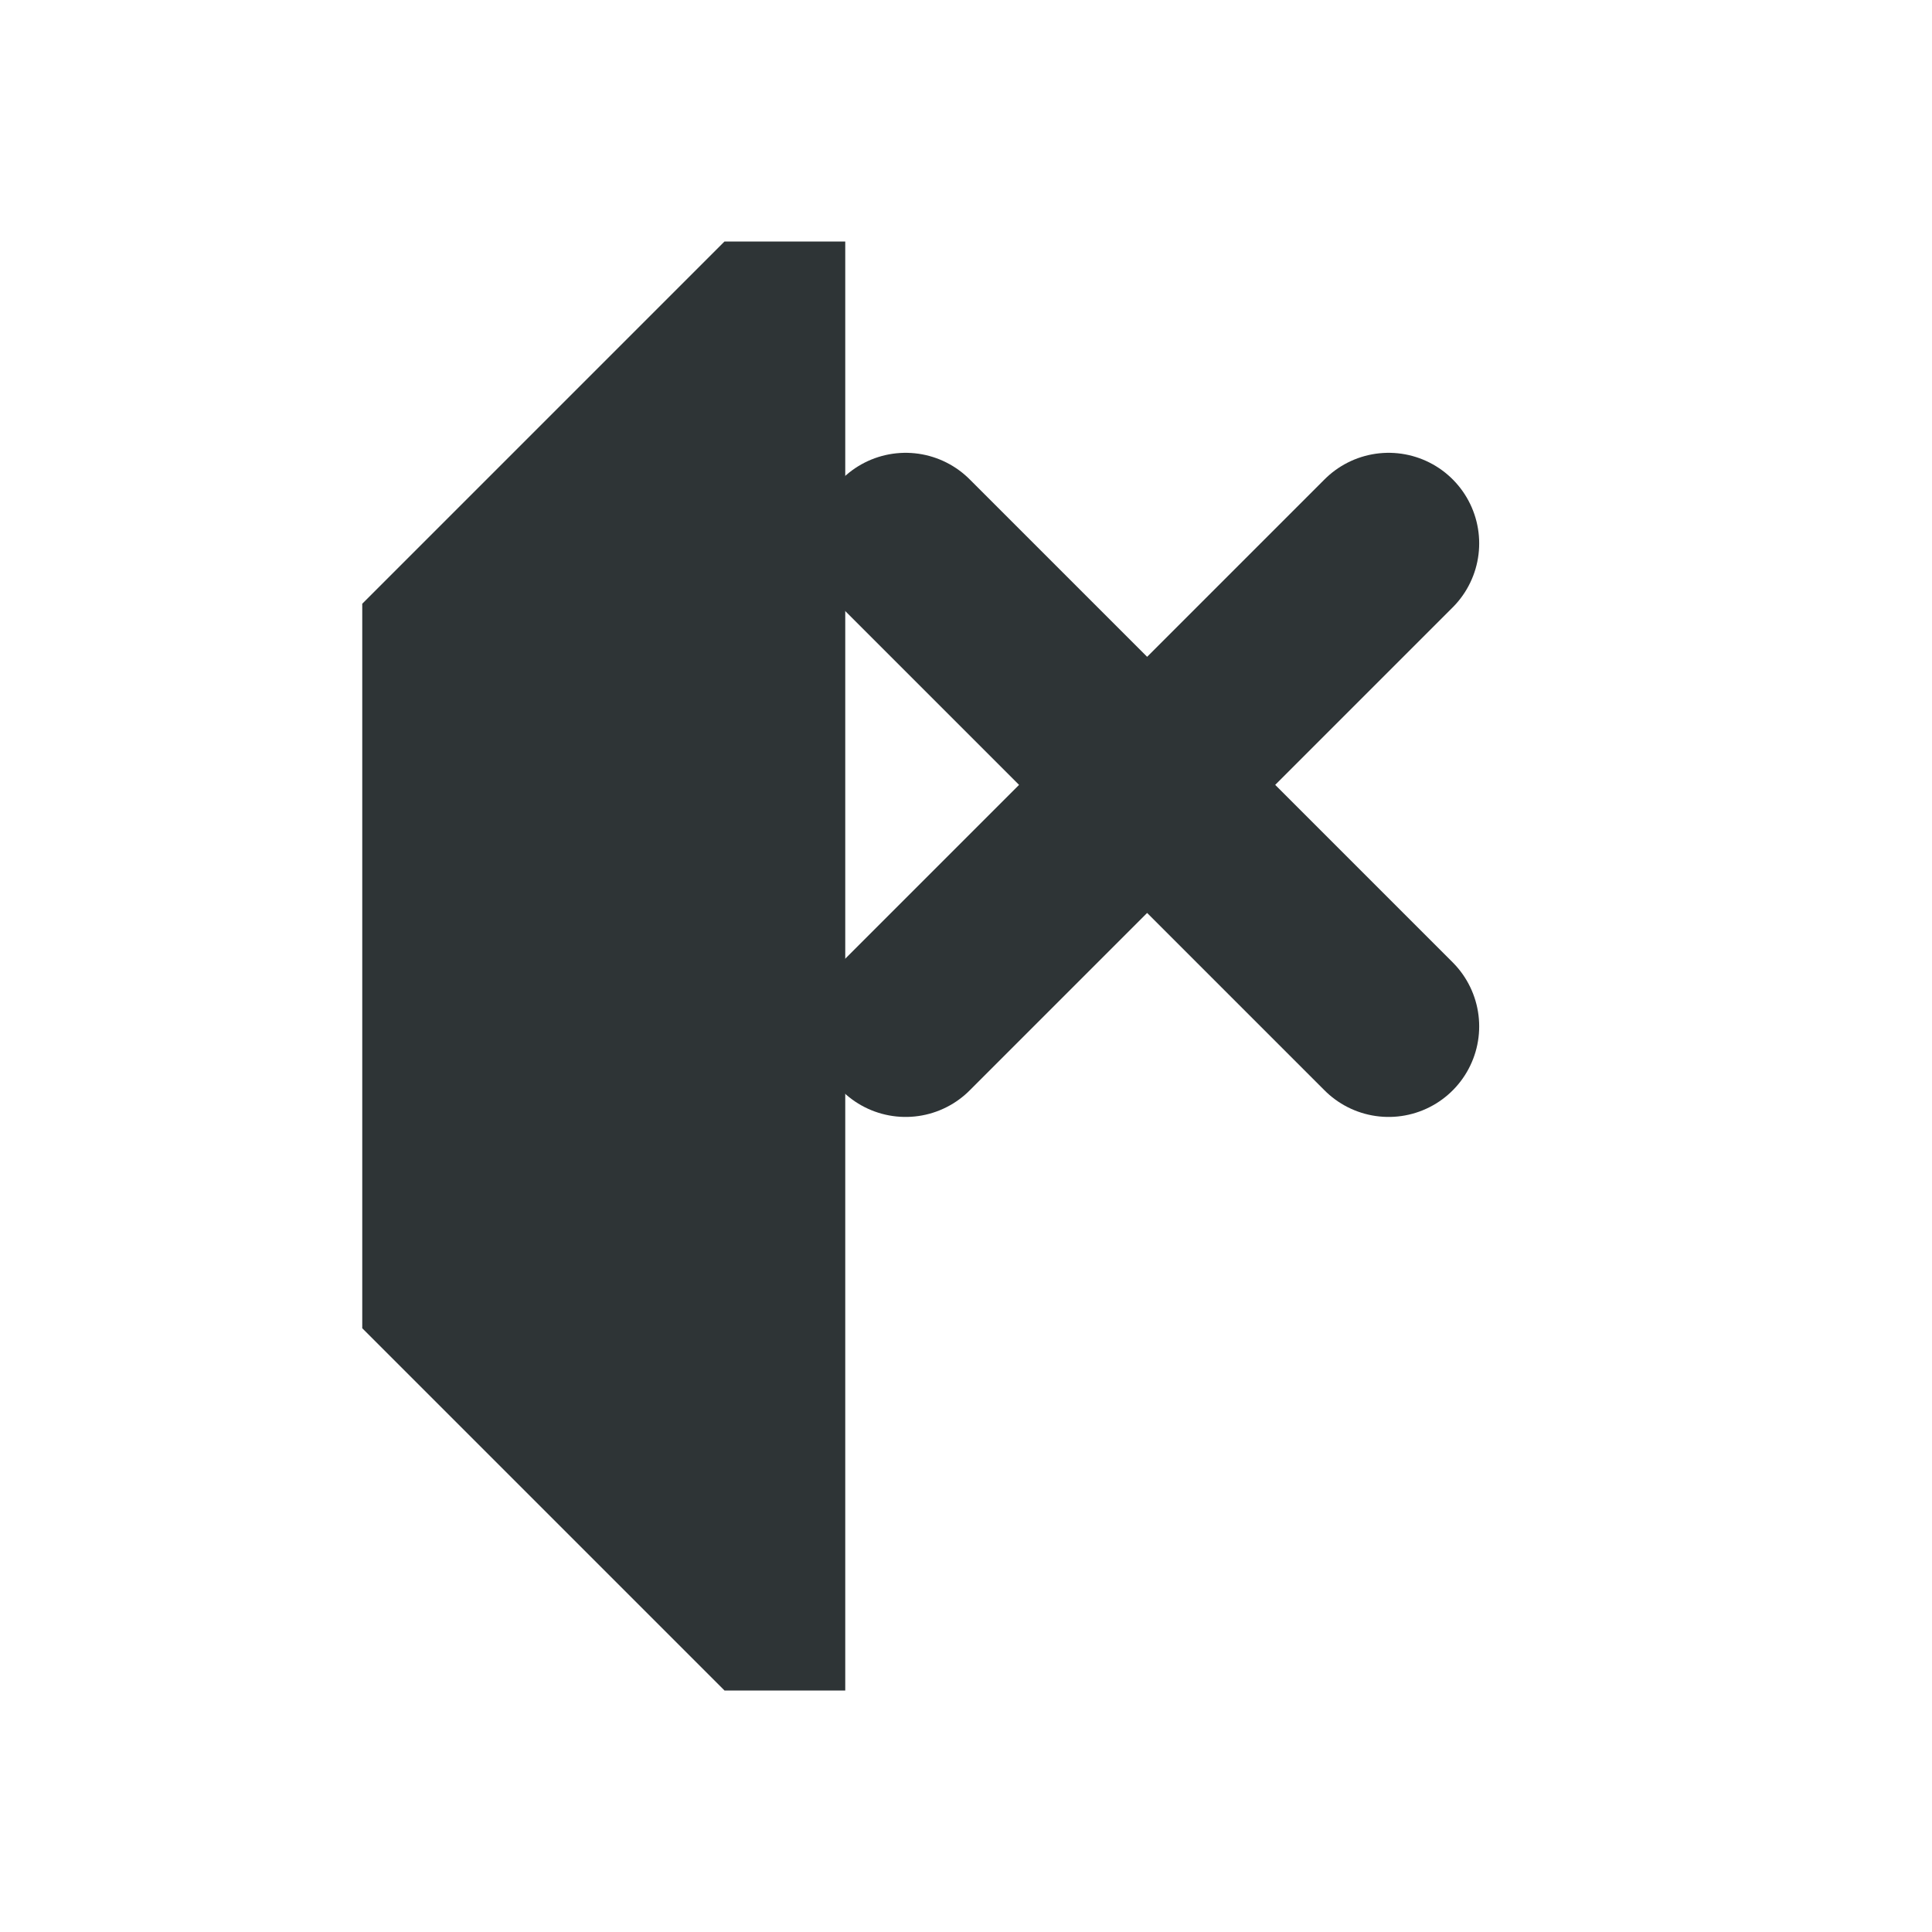
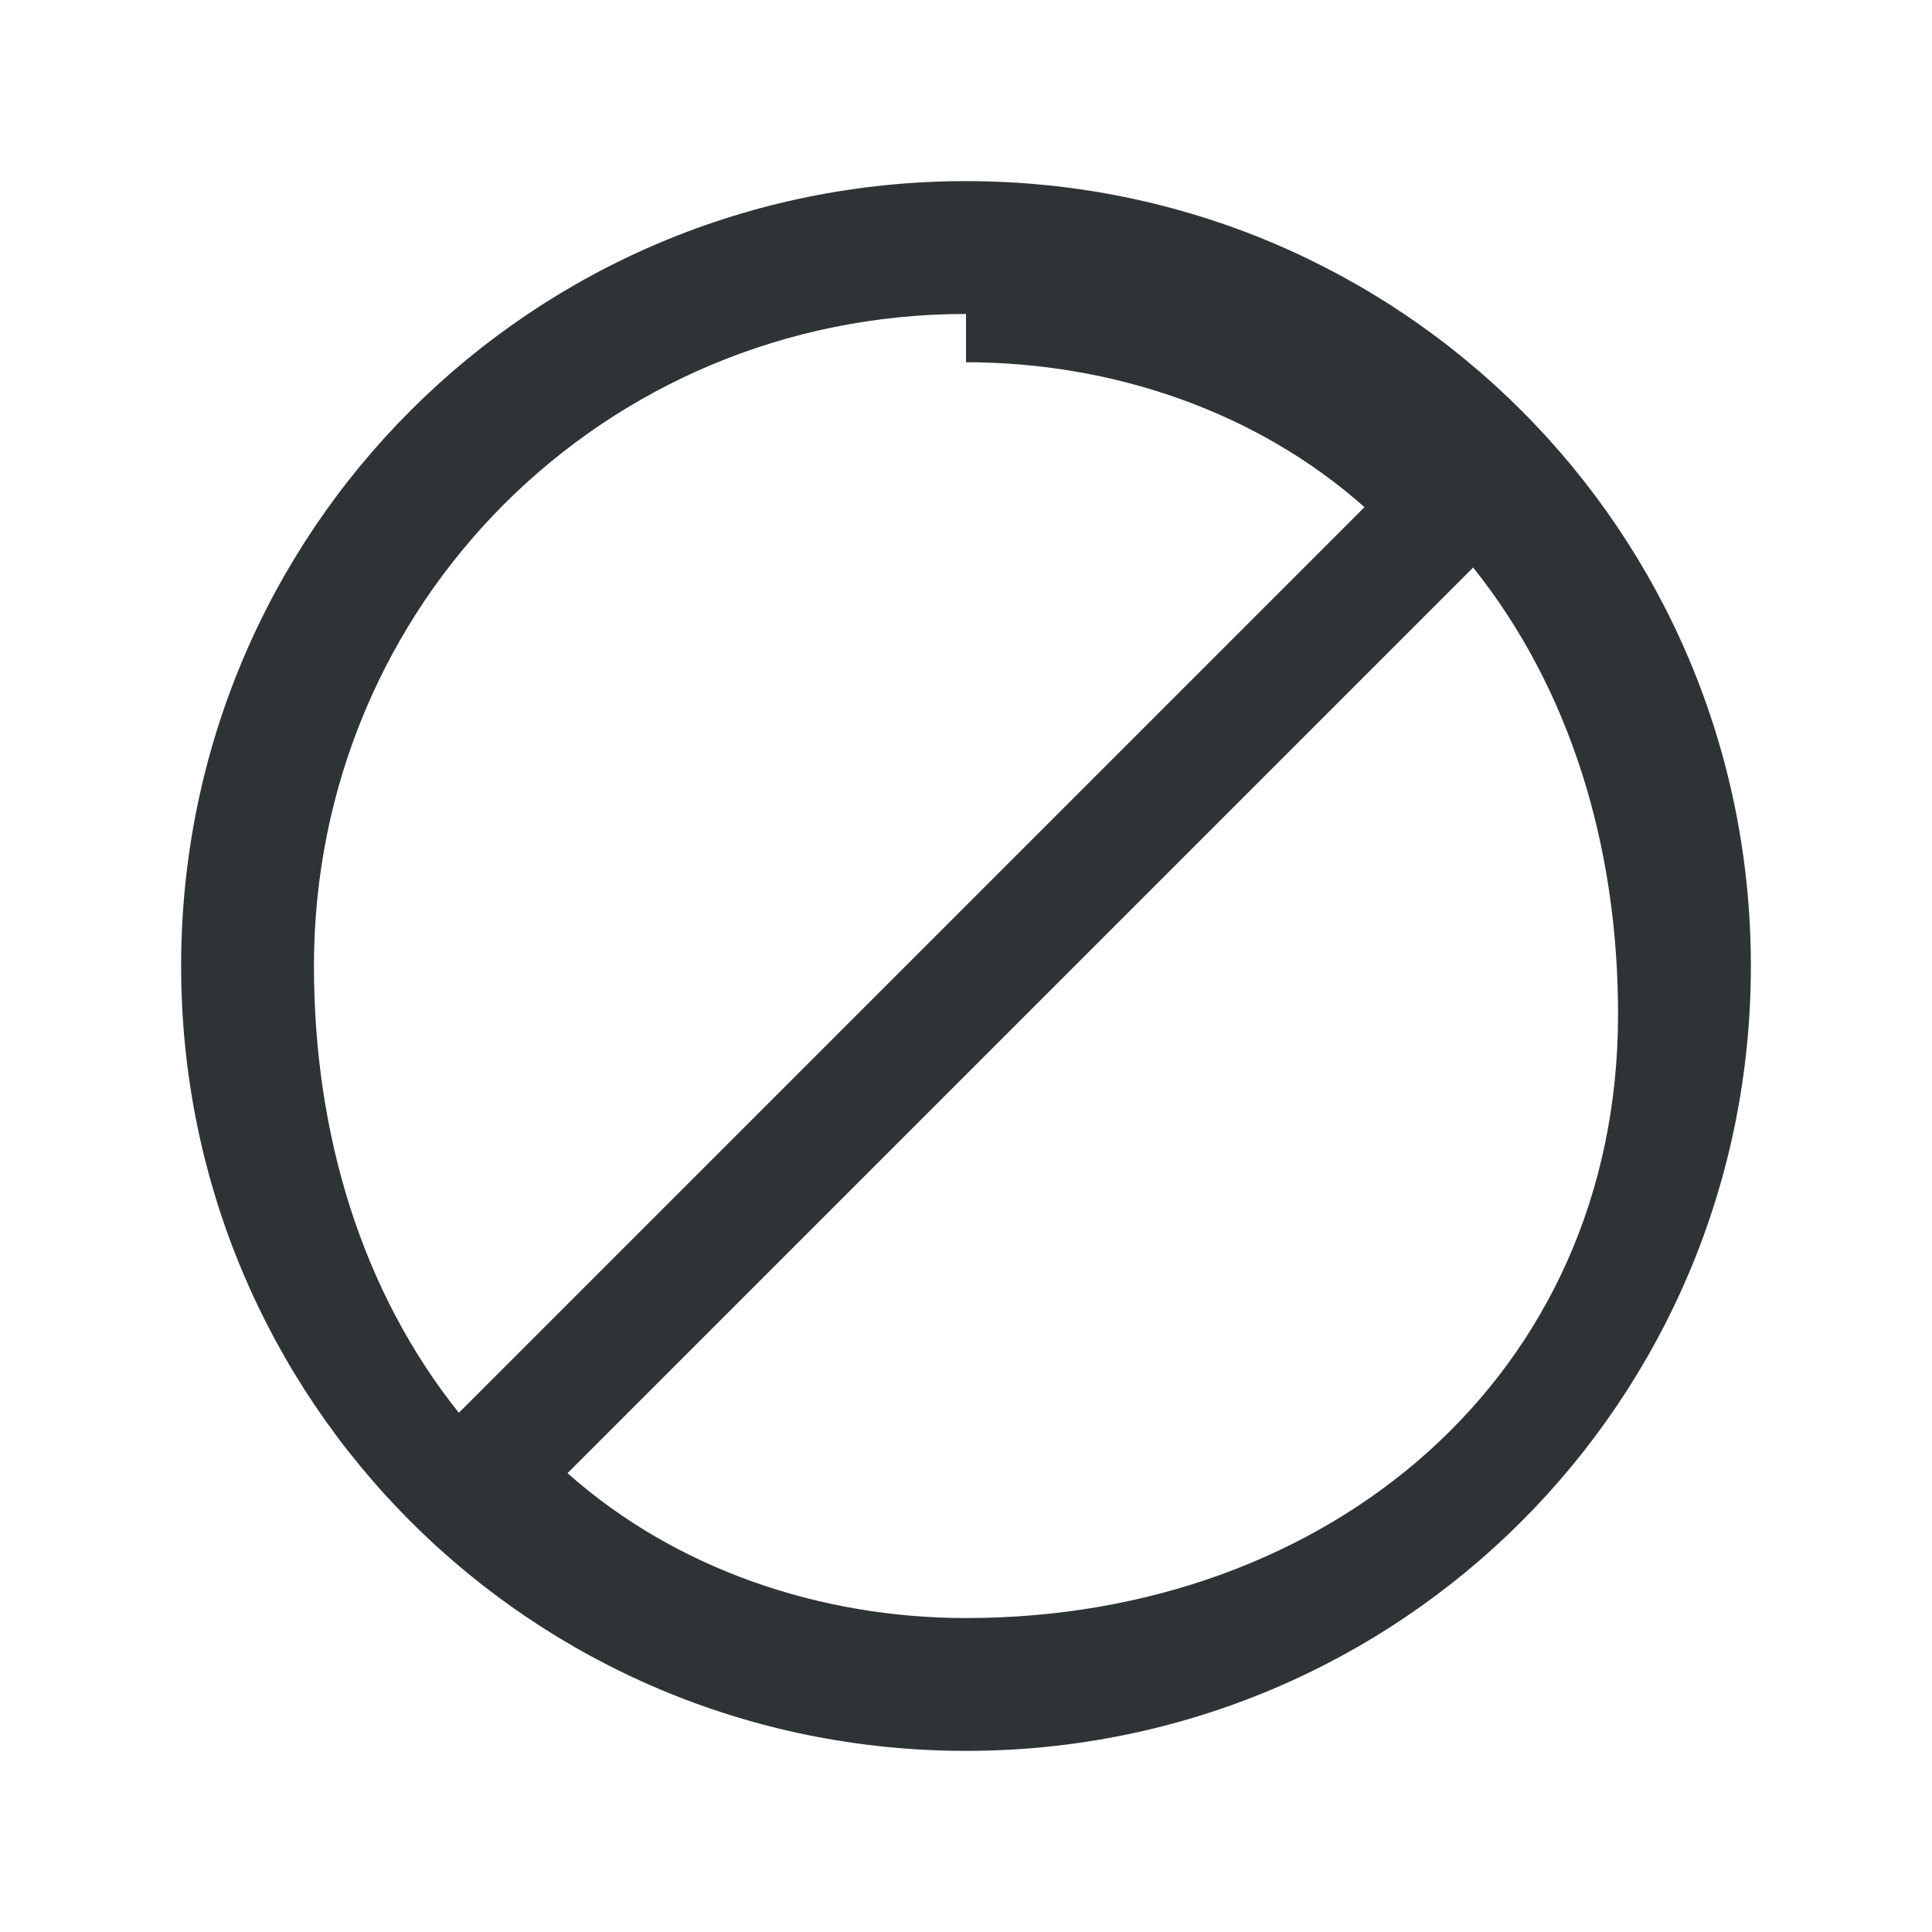
<svg xmlns="http://www.w3.org/2000/svg" width="16" height="16" viewBox="0 0 16 16">
-   <path d="M3 5v6l3 3h1V2H6L3 5z" fill="#2e3436" />
-   <path d="M11.5 4.5l-4 4M11.5 8.5l-4-4" stroke="#2e3436" stroke-width="1.5" stroke-linecap="round" fill="none" />
+   <path d="M8 1.5C4.4 1.5 1.5 4.4 1.5 8S4.4 14.5 8 14.5 14.5 11.6 14.5 8 11.6 1.5 8 1.5zm0 1.5c1.2 0 2.4.4 3.3 1.2L3.8 11.7C3 10.7 2.6 9.4 2.6 8 2.6 5 5 2.6 8 2.6zm0 10.4c-1.2 0-2.4-.4-3.3-1.2l7.5-7.5c.8 1 1.2 2.3 1.2 3.7 0 3-2.4 5-5.4 5z" fill="#2e3436" />
</svg>
